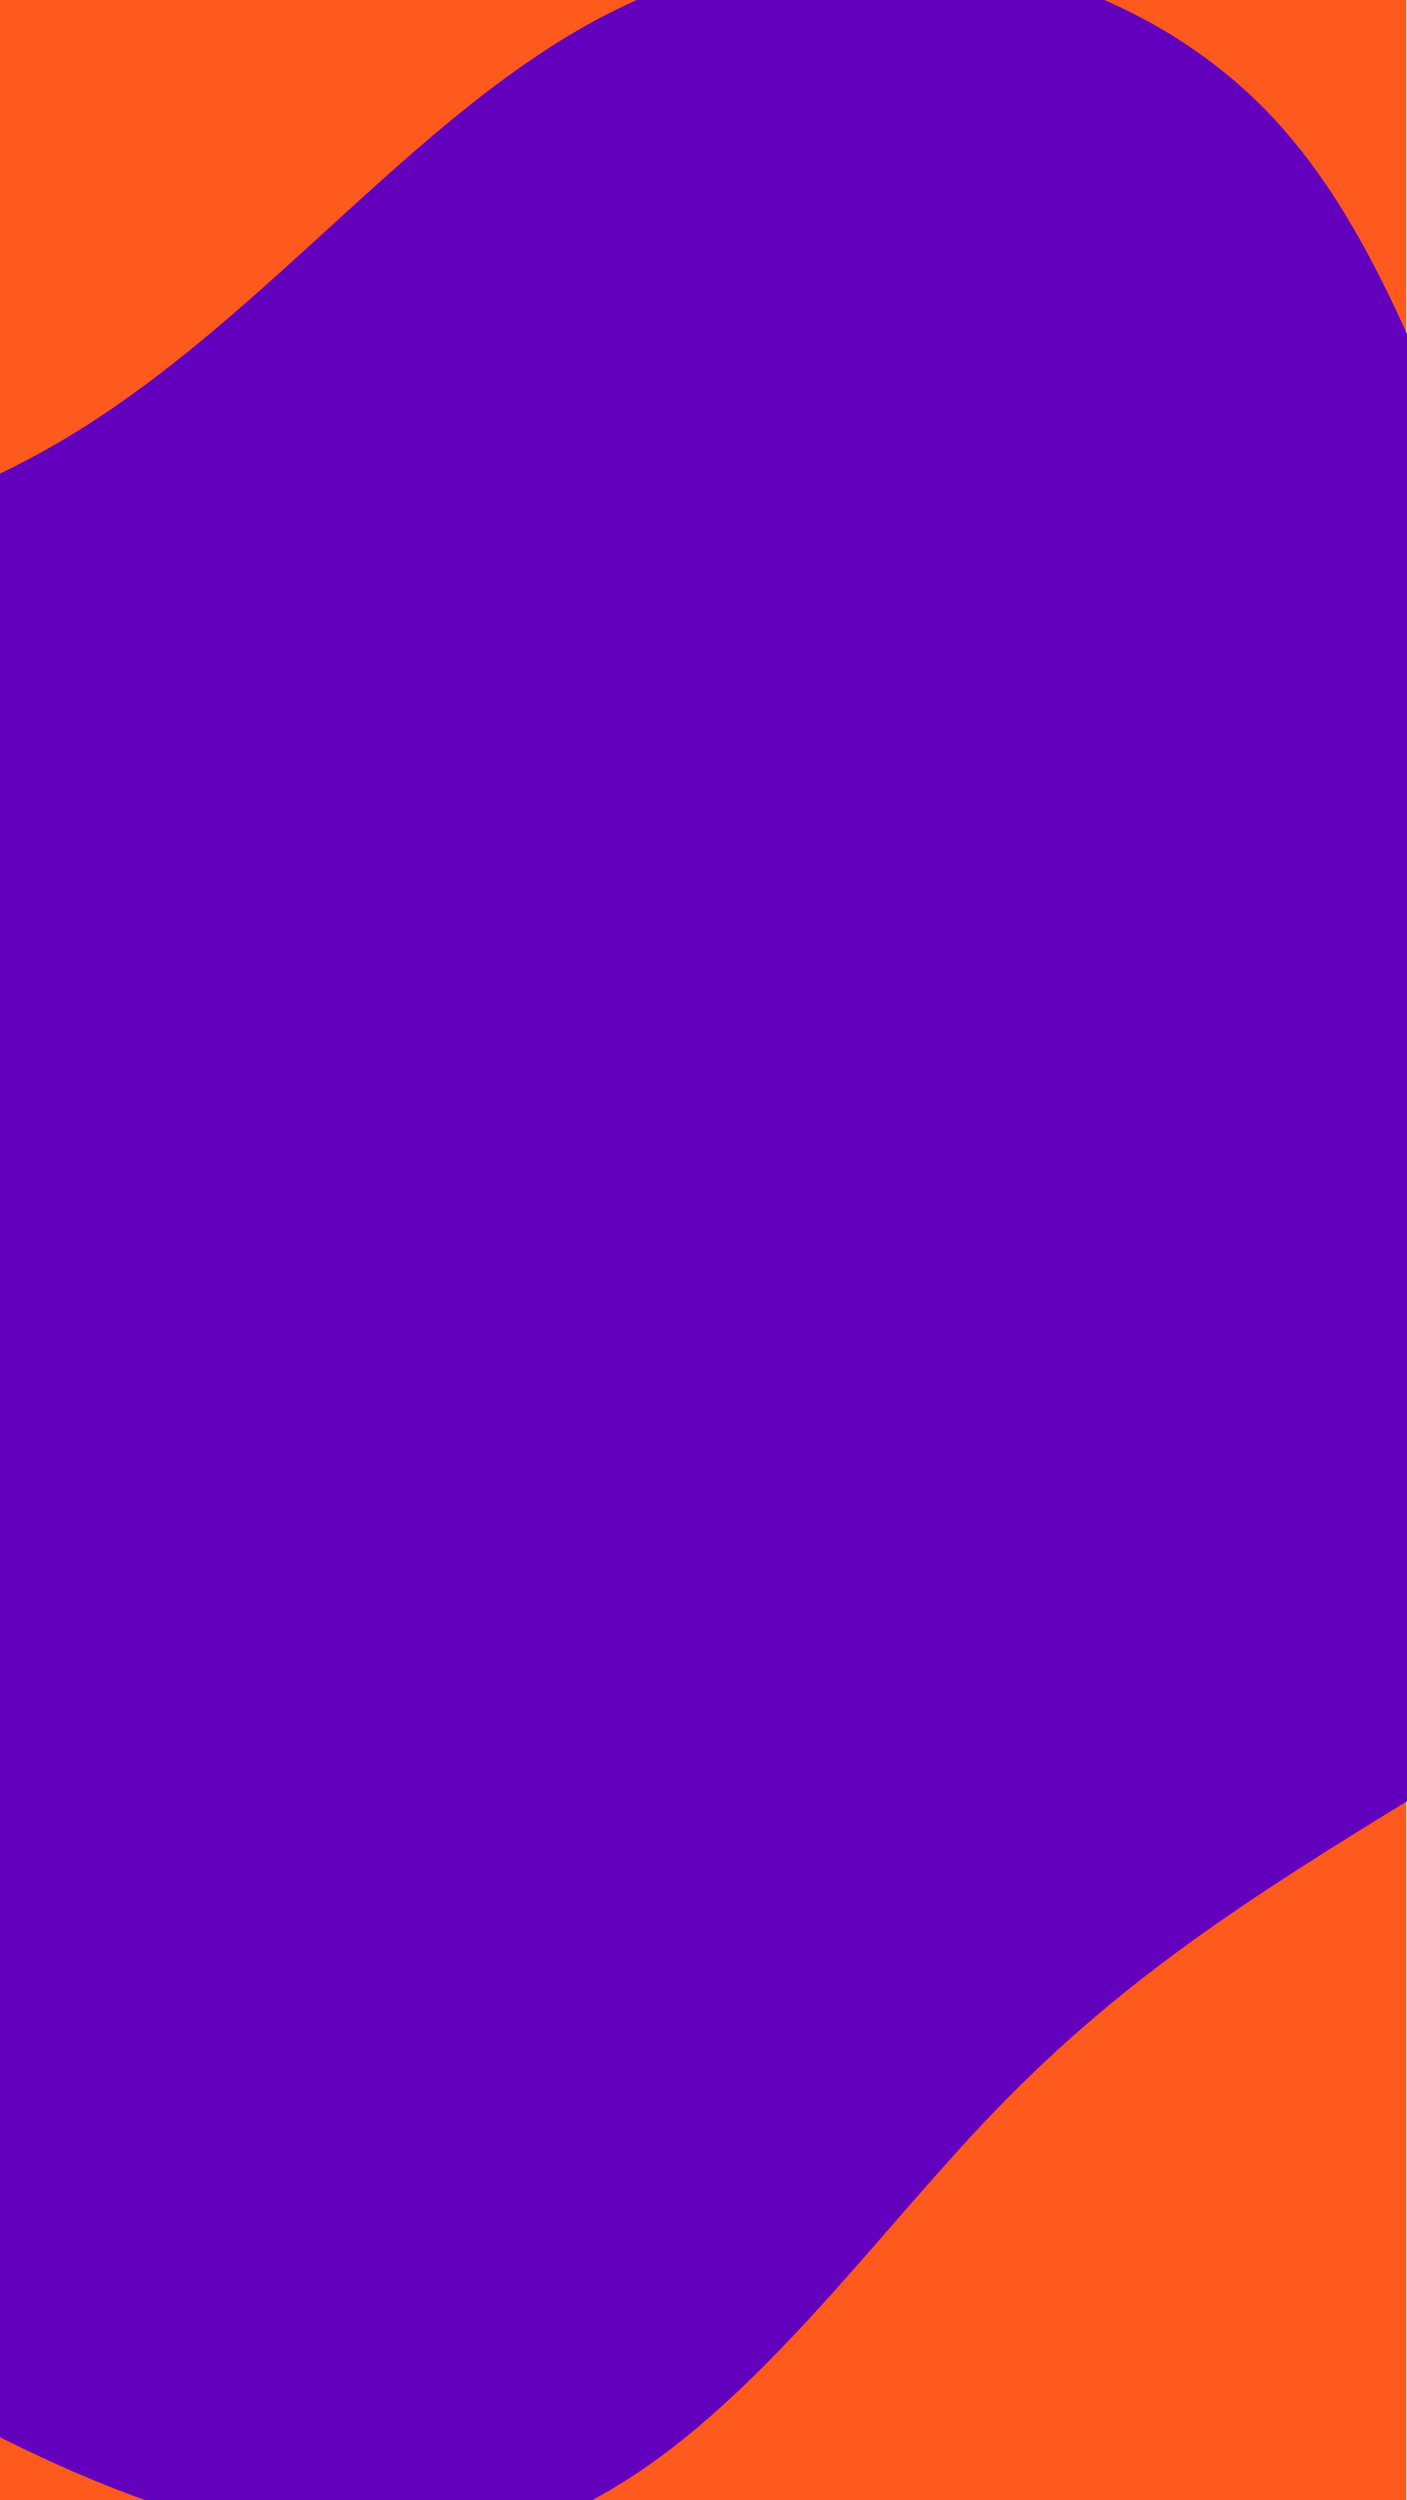
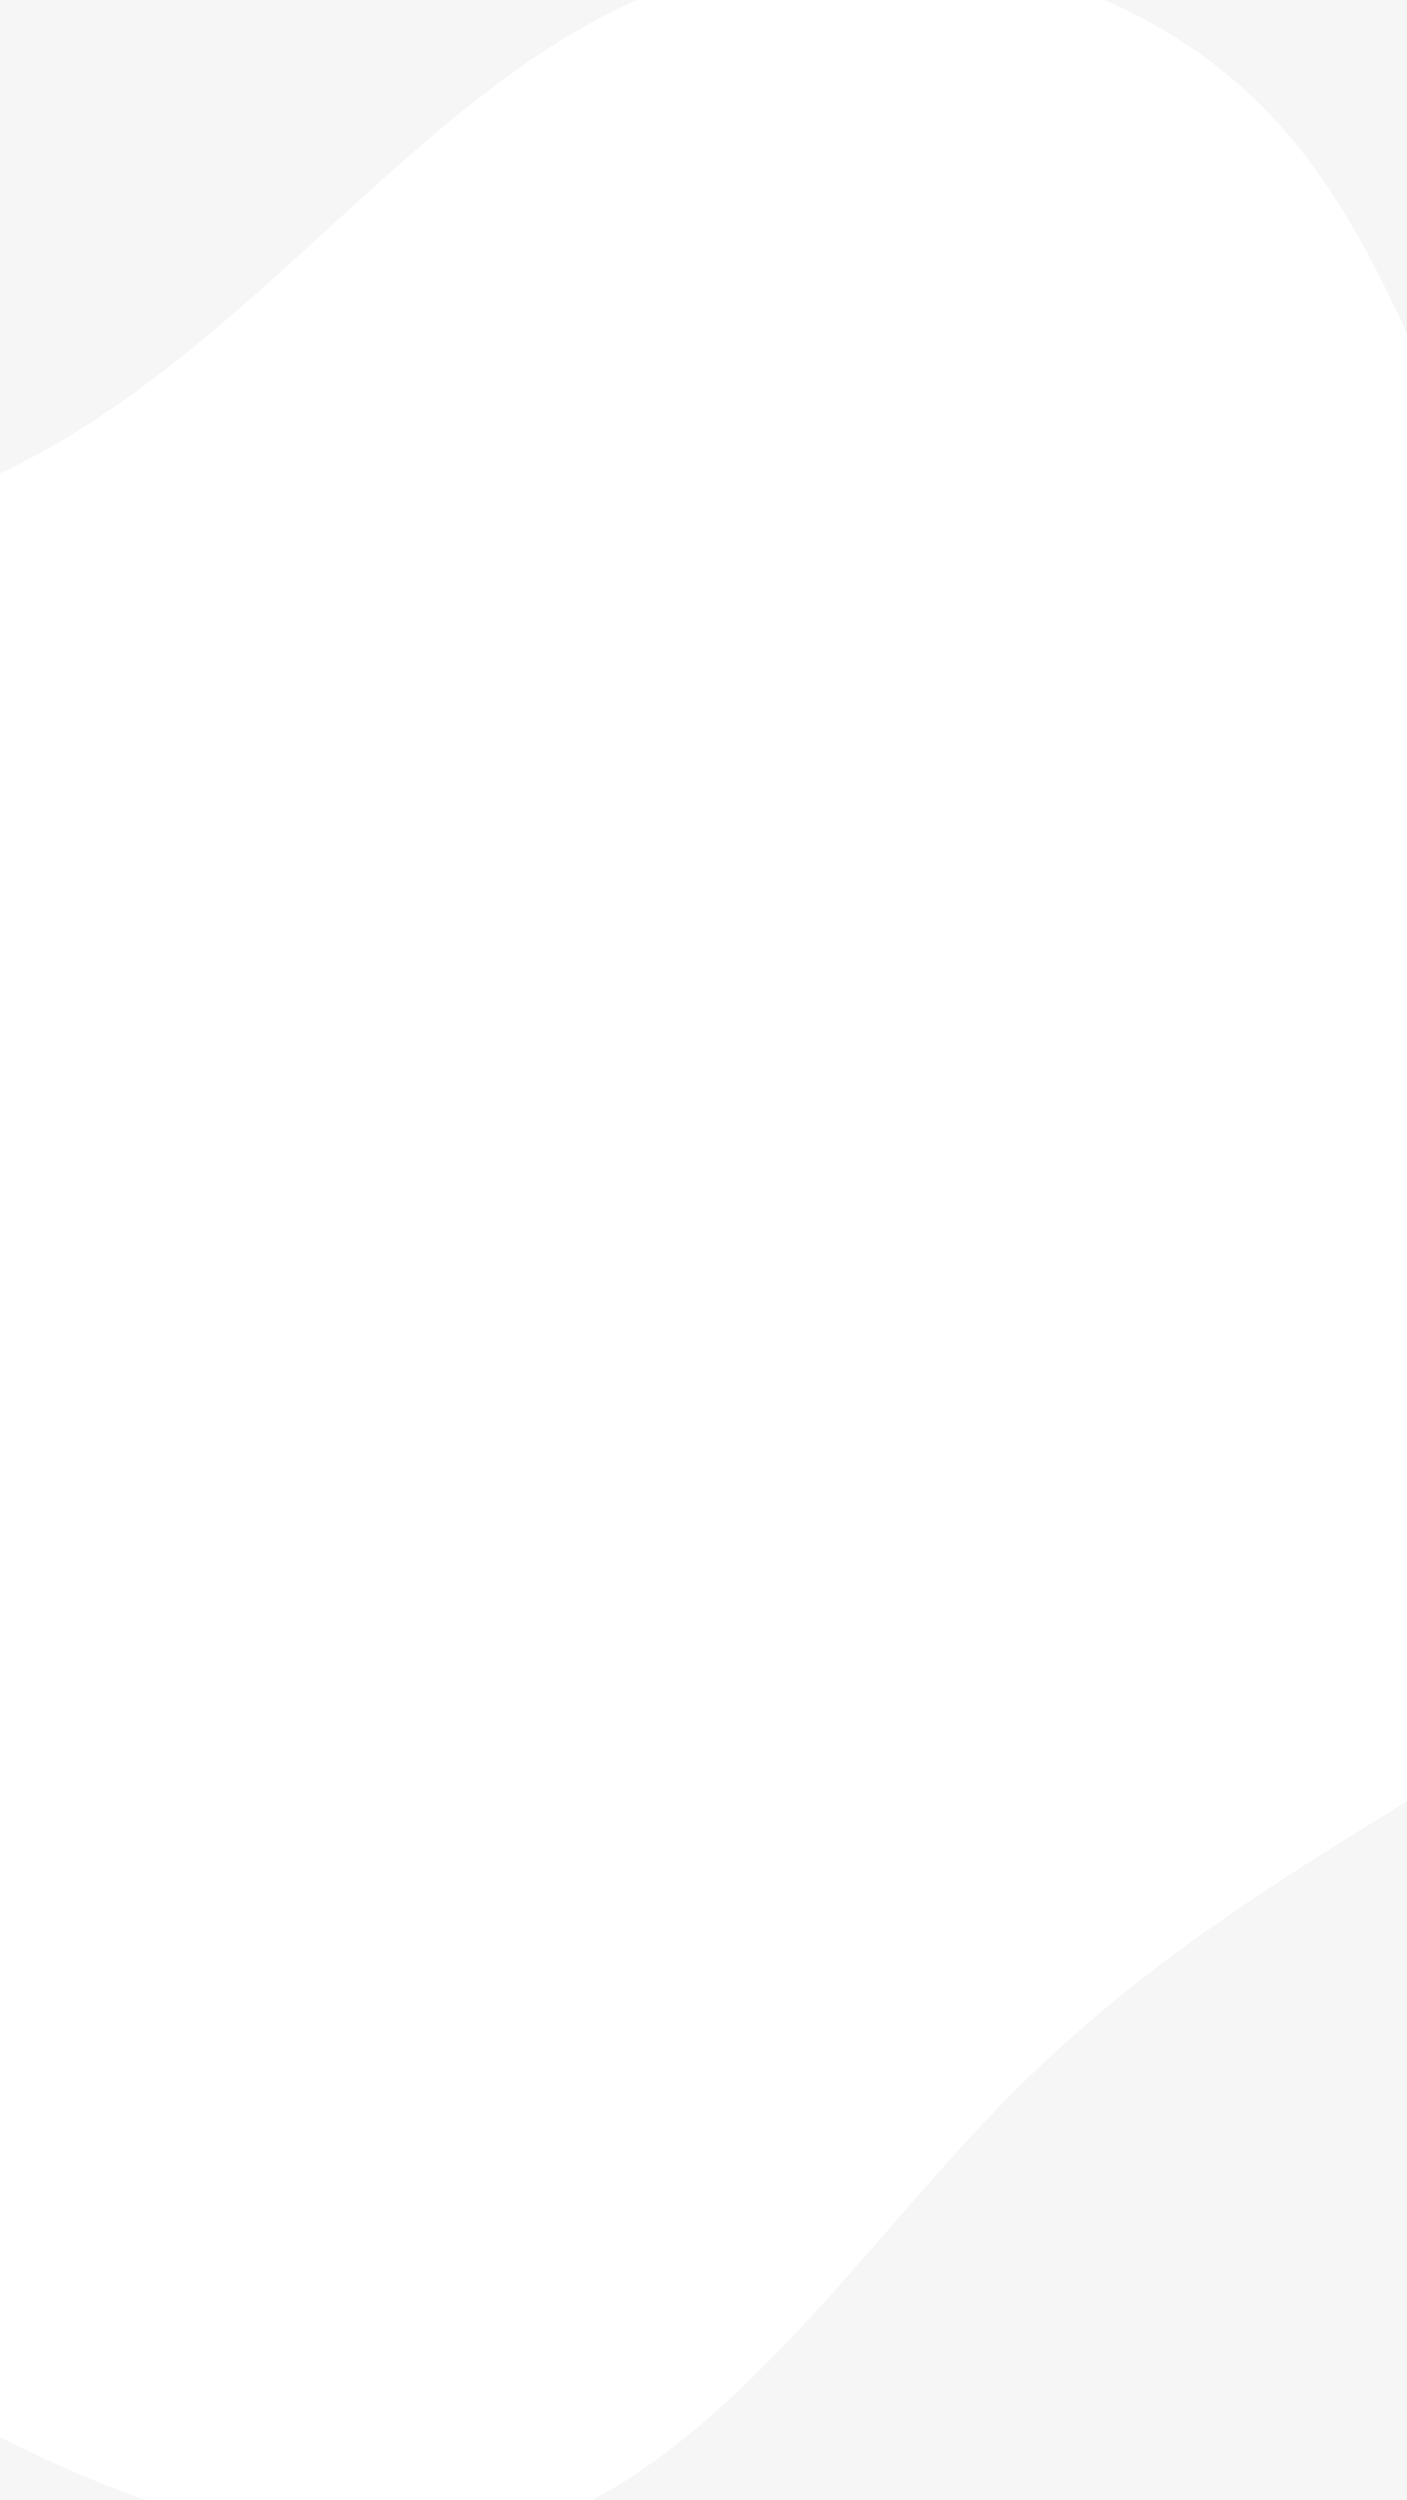
<svg xmlns="http://www.w3.org/2000/svg" id="visual" viewBox="0 0 540 960" width="540" height="960" version="1.1">
-   <rect x="0" y="0" width="540" height="960" fill="#ff5a1e" />
+   <rect x="0" y="0" width="540" height="960" fill="#f6f6f6" />
  <g transform="translate(224.0686 523.8012)">
-     <path d="M262.3 -481.2C322 -419.7 340.3 -313.4 389.5 -225.7C438.7 -138 518.8 -69 509.5 -5.4C500.1 58.2 401.2 116.3 327.2 161.2C253.3 206.1 204.4 237.7 154 291C103.7 344.2 51.8 419.1 -14.6 444.4C-81 469.6 -162 445.3 -236.2 405.8C-310.4 366.3 -377.8 311.6 -387.9 241.5C-398 171.3 -350.9 85.7 -360.1 -5.3C-369.4 -96.3 -435 -192.7 -414.4 -244.8C-393.9 -296.9 -287.2 -304.8 -203.8 -352.6C-120.3 -400.4 -60.2 -488.2 20.5 -523.8C101.2 -559.4 202.5 -542.7 262.3 -481.2" fill="#6200be" />
+     <path d="M262.3 -481.2C322 -419.7 340.3 -313.4 389.5 -225.7C438.7 -138 518.8 -69 509.5 -5.4C500.1 58.2 401.2 116.3 327.2 161.2C253.3 206.1 204.4 237.7 154 291C103.7 344.2 51.8 419.1 -14.6 444.4C-81 469.6 -162 445.3 -236.2 405.8C-310.4 366.3 -377.8 311.6 -387.9 241.5C-398 171.3 -350.9 85.7 -360.1 -5.3C-369.4 -96.3 -435 -192.7 -414.4 -244.8C-393.9 -296.9 -287.2 -304.8 -203.8 -352.6C-120.3 -400.4 -60.2 -488.2 20.5 -523.8C101.2 -559.4 202.5 -542.7 262.3 -481.2" fill="#fff" />
  </g>
</svg>
